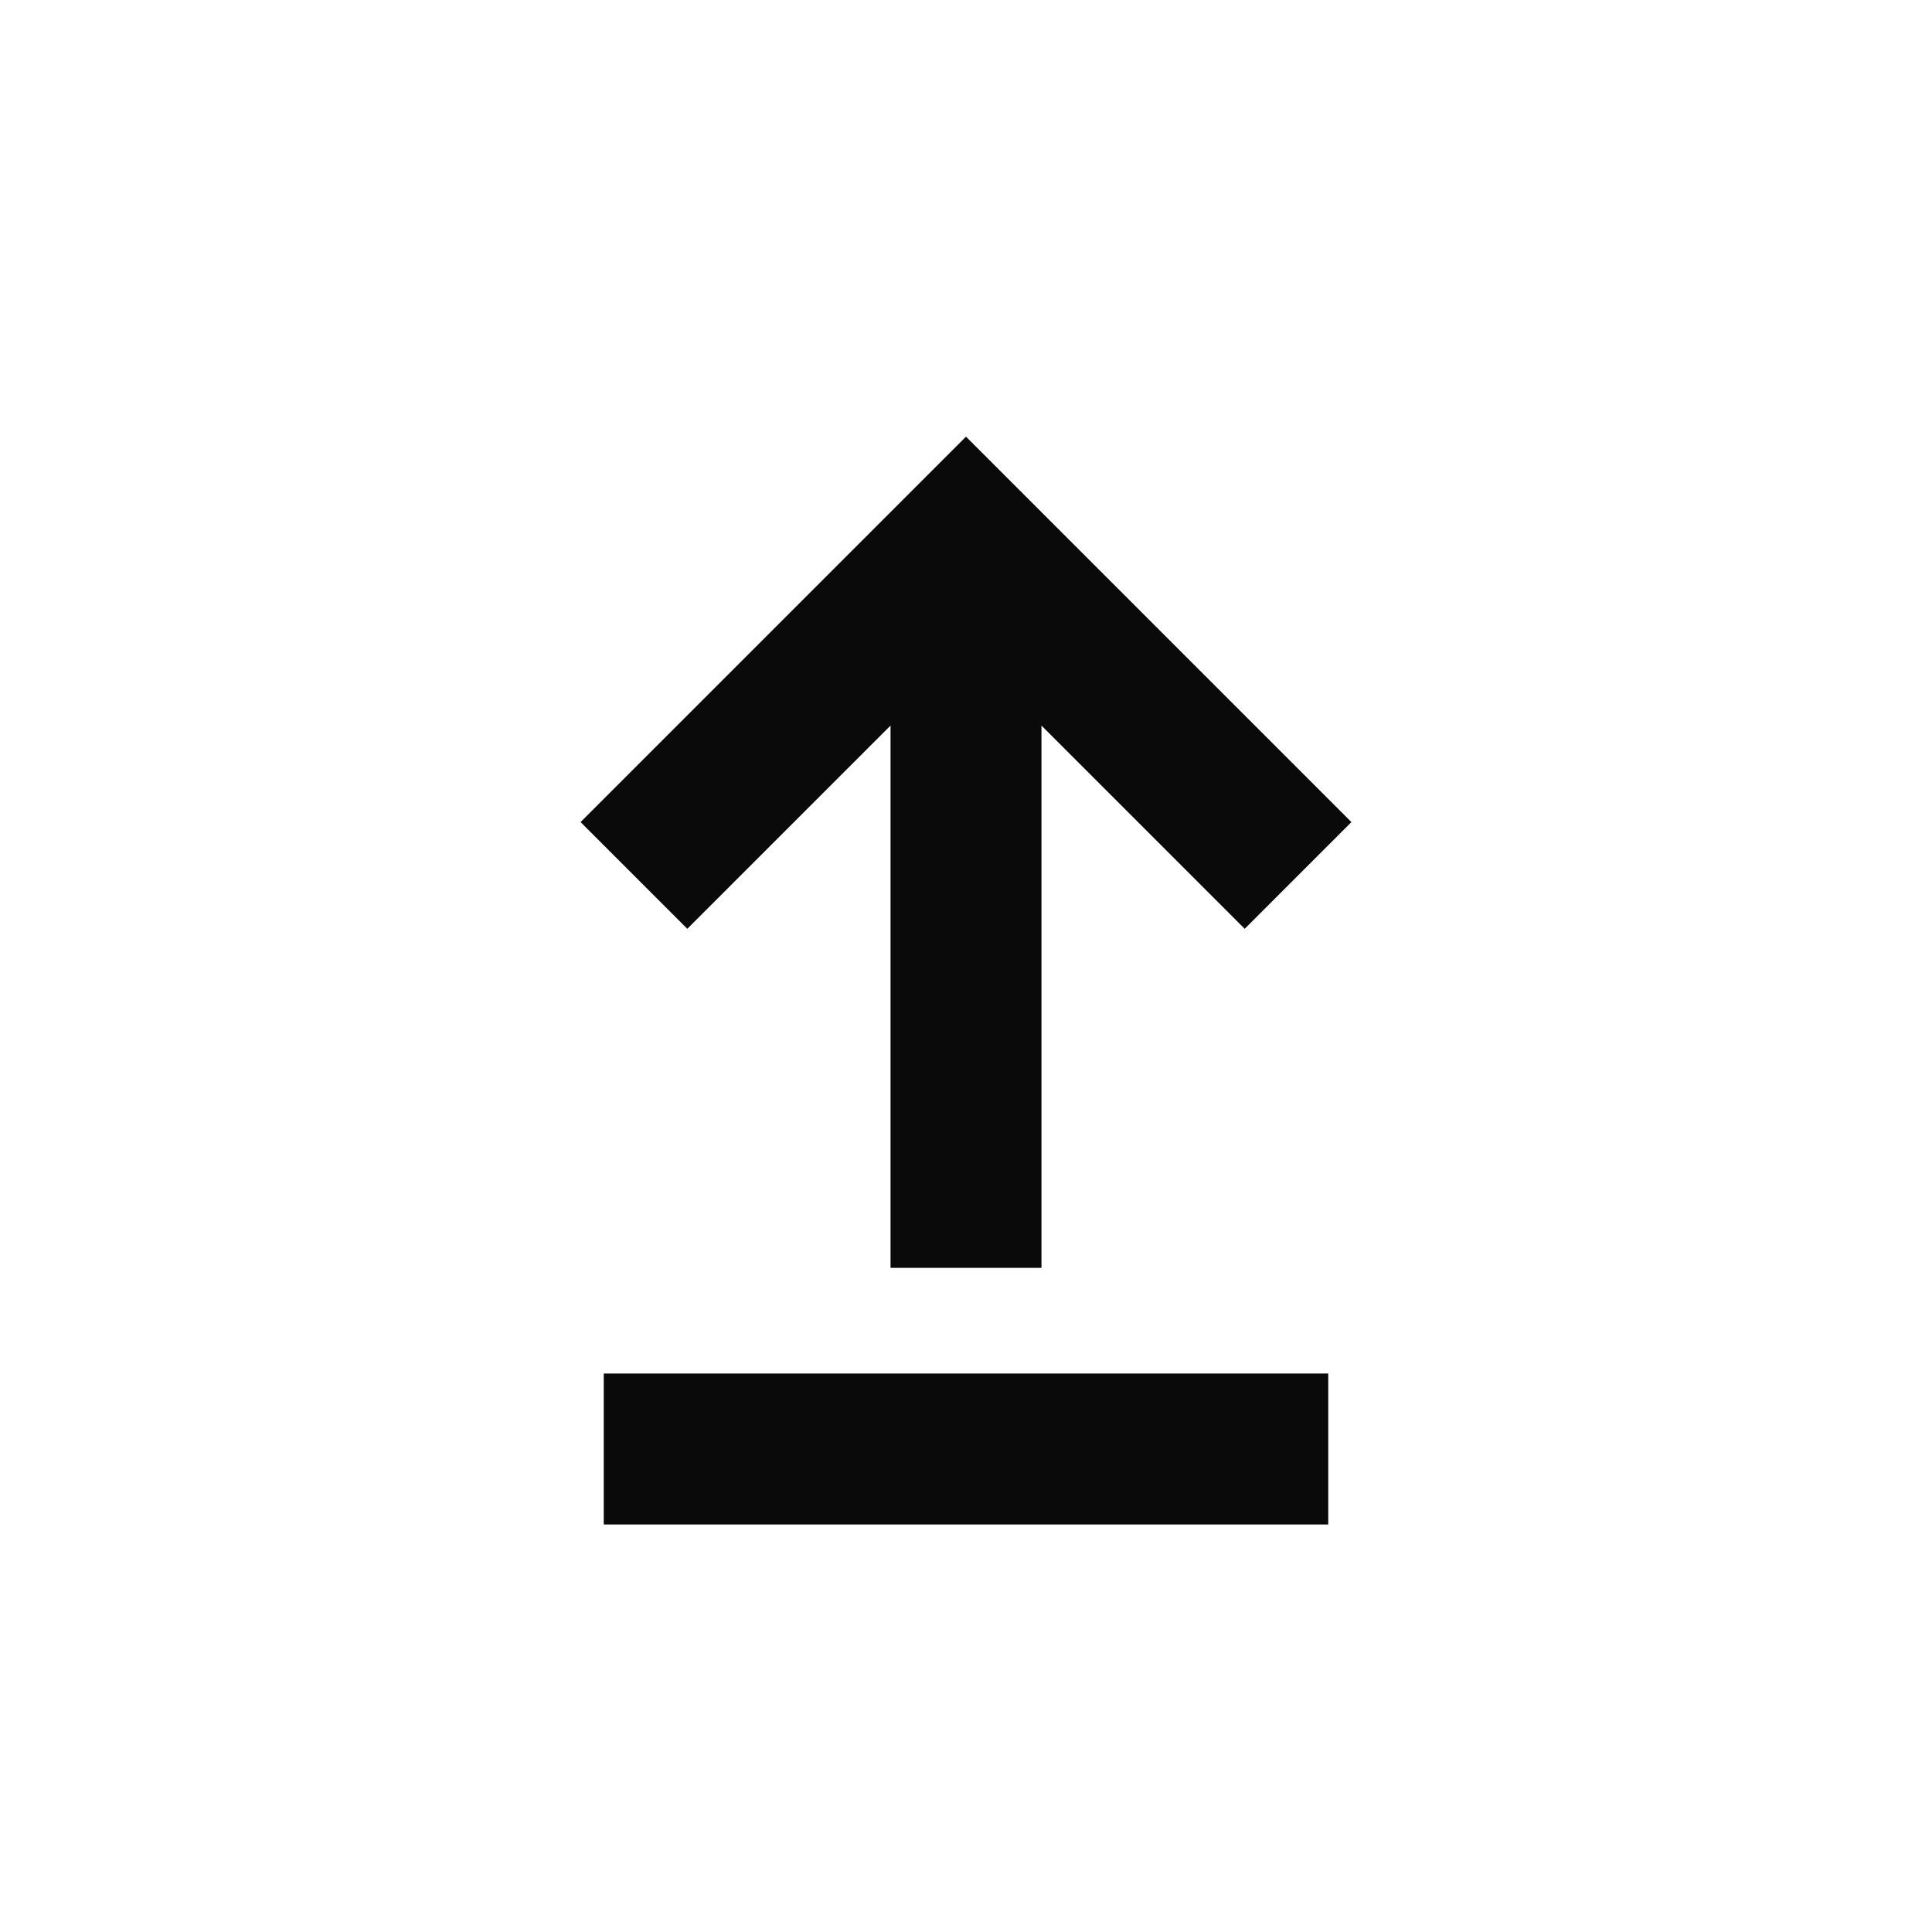
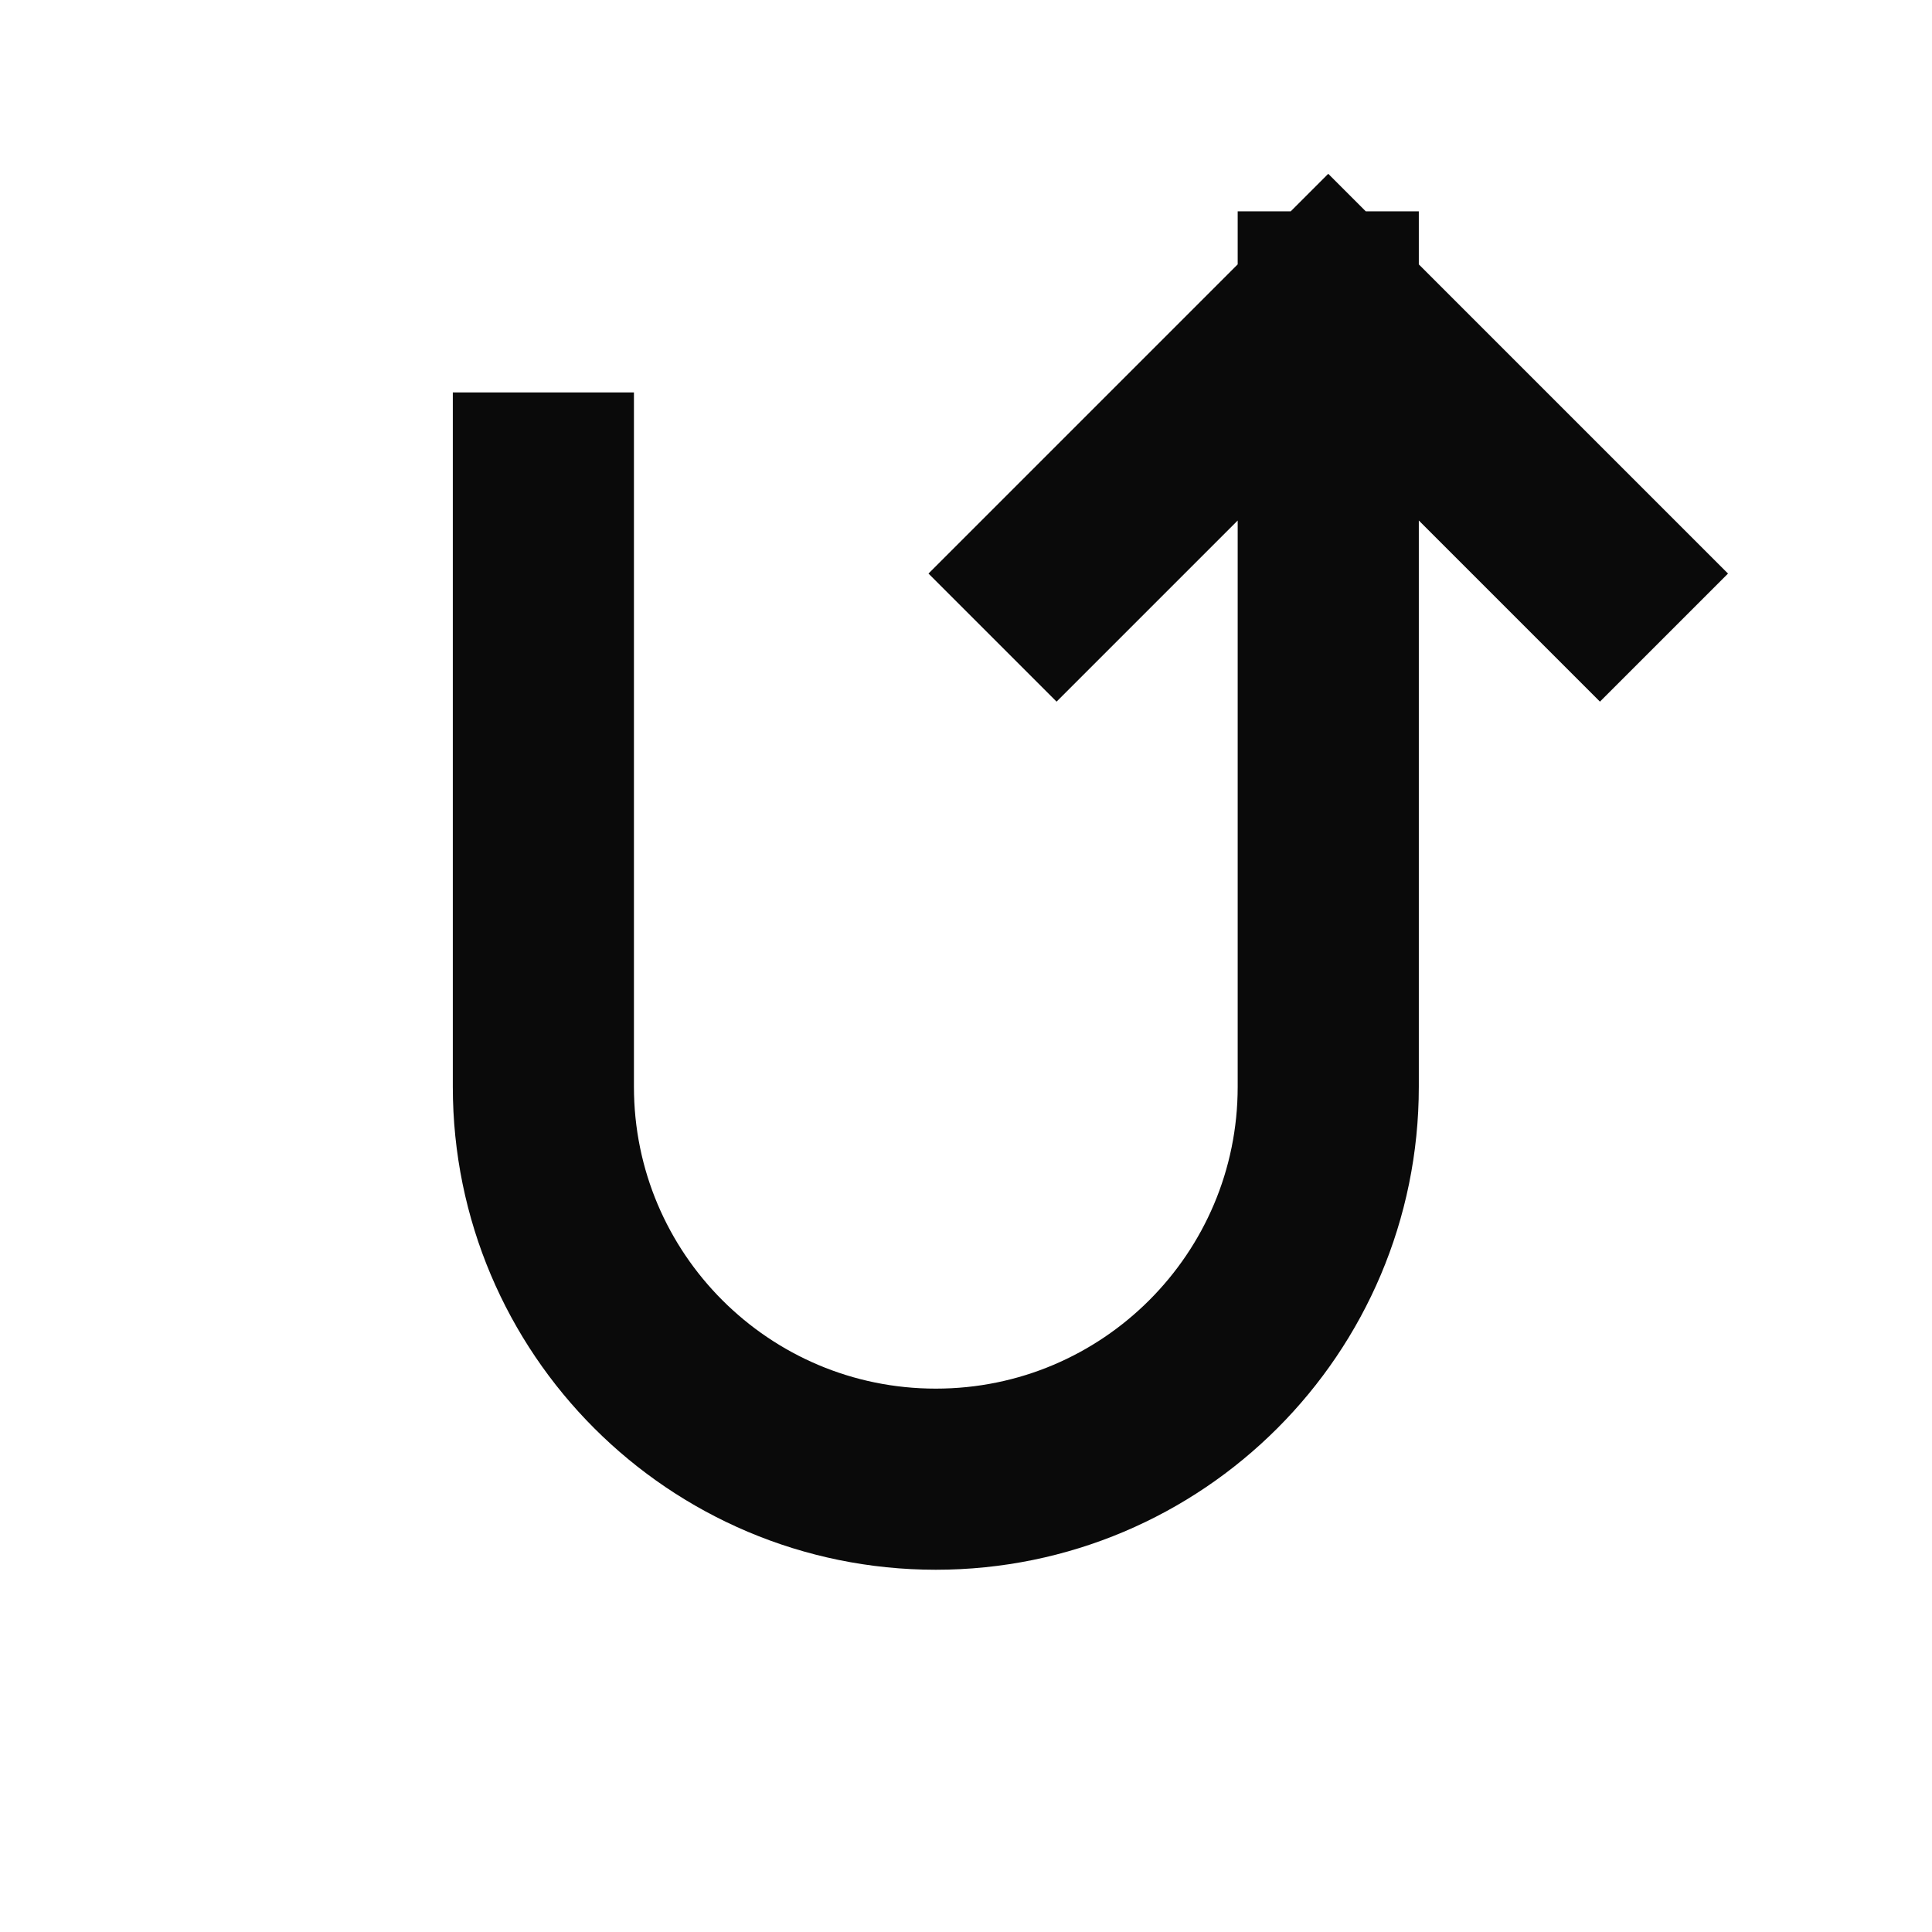
<svg xmlns="http://www.w3.org/2000/svg" viewBox="0 0 32 32">
  <style>
    rect { fill: #ffffff; } path { stroke: #0a0a0a; }
    @media (prefers-color-scheme: dark) { rect { fill: #040404; } path { stroke: #f8f8f8; } }
  </style>
  <rect width="32" height="32" />
-   <path d="M16 21V9M10.5 14.5 16 9l5.5 5.5M10 24h12" fill="none" stroke-width="2.5" />
+   <path d="M9 8v10a6.5 6.5 0 0 0 13 0V5M17.5 9.5 22 5l4.5 4.5" fill="none" stroke-width="3" stroke-linecap="square" />
</svg>
